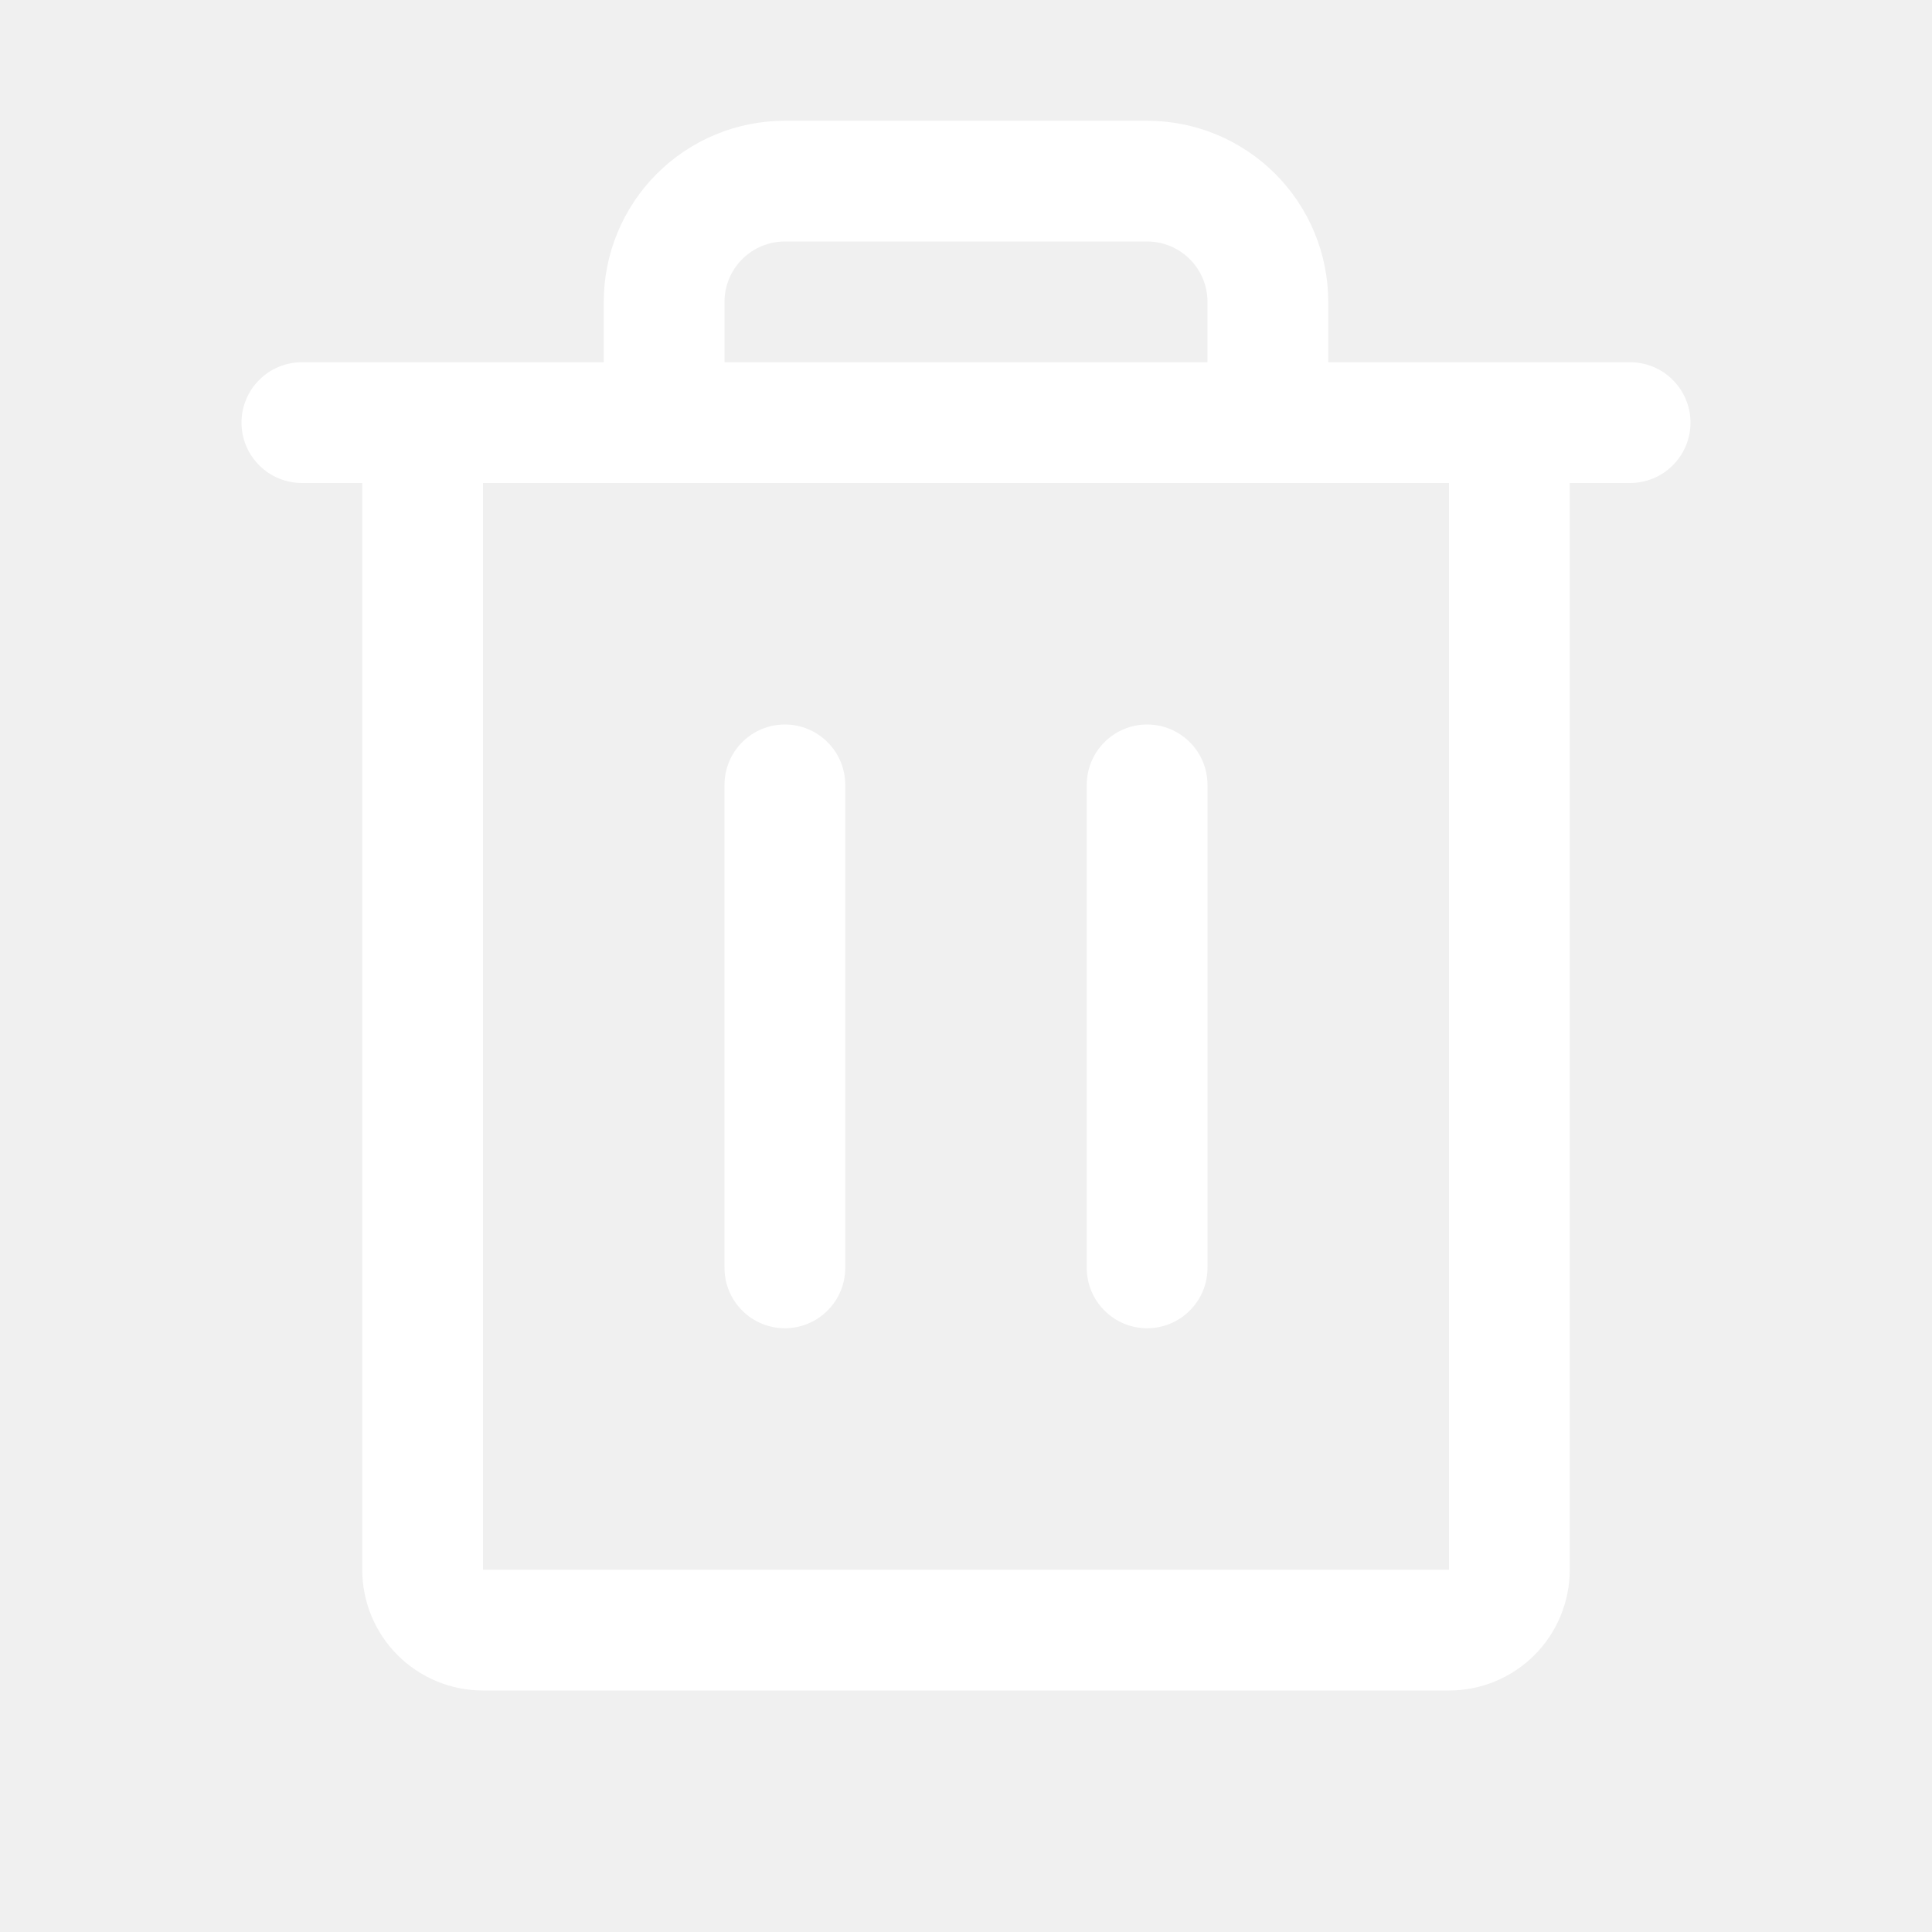
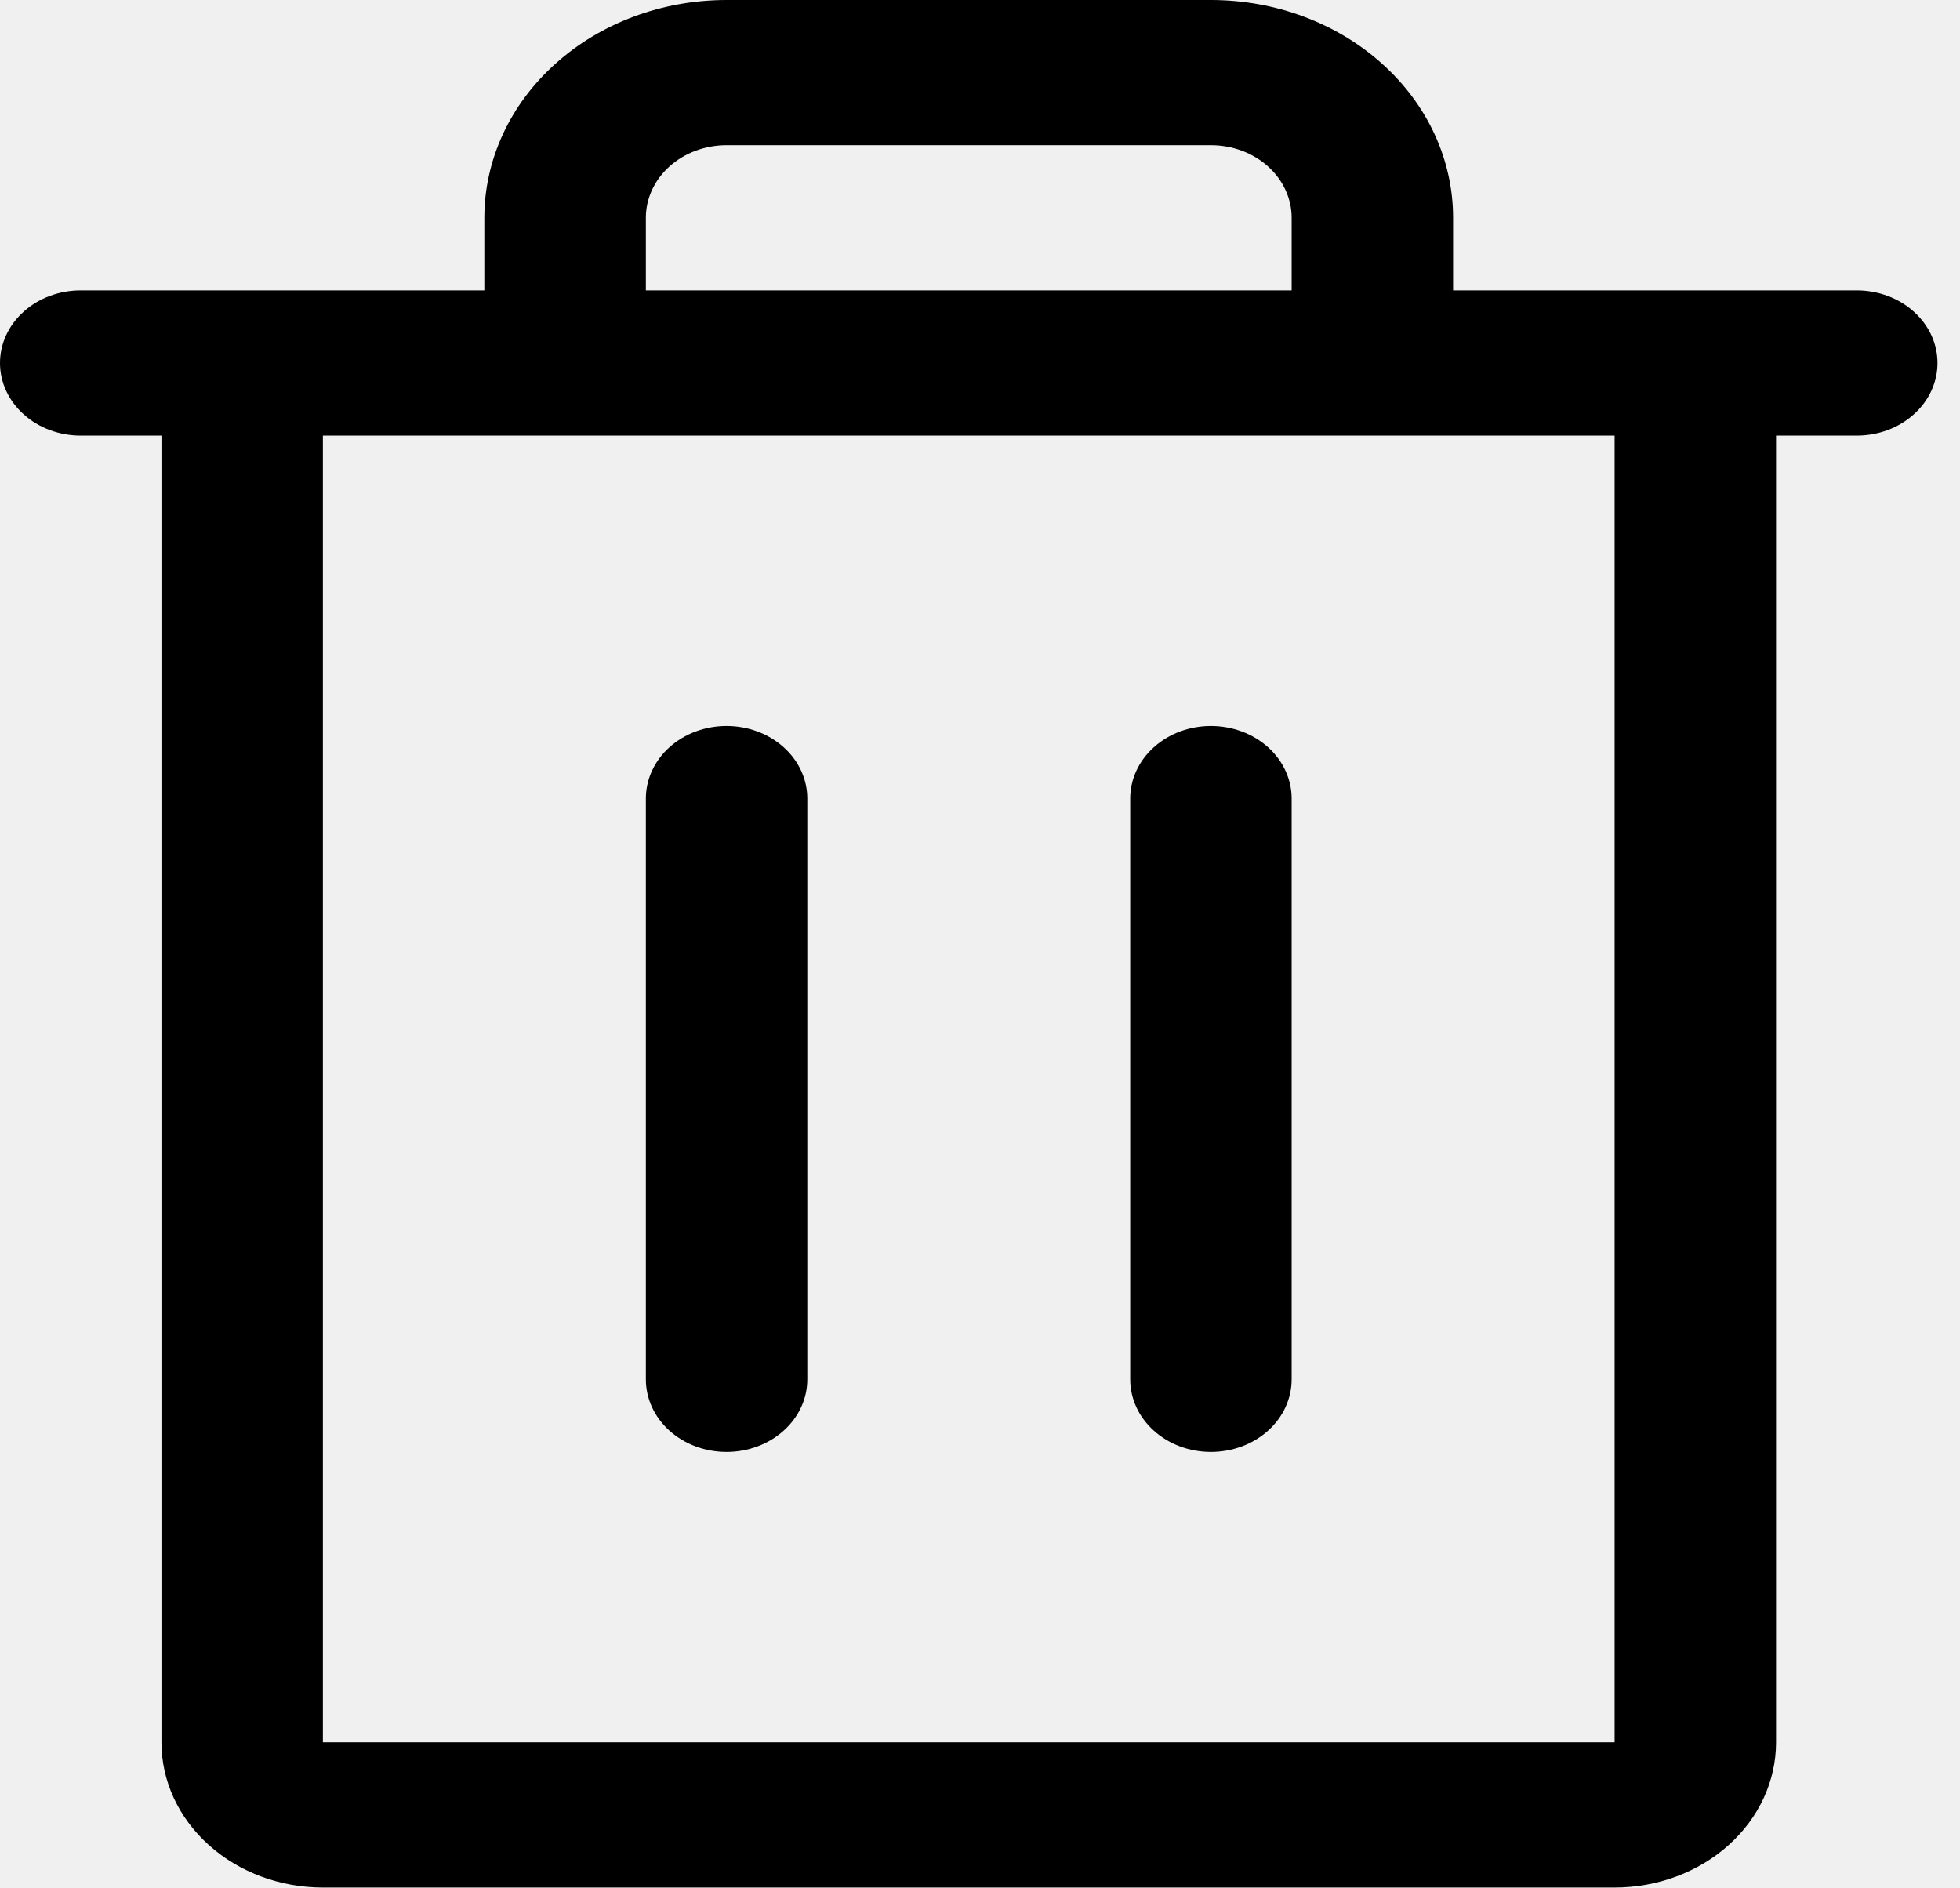
- <svg xmlns="http://www.w3.org/2000/svg" width="24" height="24" viewBox="0 0 24 24" fill="none">
-   <path d="M20.25 4.5H16.5V3.75C16.5 3.153 16.263 2.581 15.841 2.159C15.419 1.737 14.847 1.5 14.25 1.5H9.75C9.153 1.5 8.581 1.737 8.159 2.159C7.737 2.581 7.5 3.153 7.5 3.75V4.5H3.75C3.551 4.5 3.36 4.579 3.22 4.72C3.079 4.86 3 5.051 3 5.25C3 5.449 3.079 5.64 3.22 5.78C3.36 5.921 3.551 6 3.75 6H4.5V19.5C4.5 19.898 4.658 20.279 4.939 20.561C5.221 20.842 5.602 21 6 21H18C18.398 21 18.779 20.842 19.061 20.561C19.342 20.279 19.5 19.898 19.5 19.5V6H20.25C20.449 6 20.64 5.921 20.78 5.78C20.921 5.64 21 5.449 21 5.25C21 5.051 20.921 4.86 20.78 4.72C20.64 4.579 20.449 4.5 20.25 4.5ZM9 3.75C9 3.551 9.079 3.36 9.22 3.22C9.36 3.079 9.551 3 9.75 3H14.25C14.449 3 14.64 3.079 14.78 3.22C14.921 3.36 15 3.551 15 3.75V4.5H9V3.75ZM18 19.5H6V6H18V19.5ZM10.5 9.75V15.75C10.5 15.949 10.421 16.14 10.28 16.28C10.14 16.421 9.949 16.5 9.75 16.5C9.551 16.5 9.36 16.421 9.22 16.28C9.079 16.14 9 15.949 9 15.75V9.75C9 9.551 9.079 9.36 9.22 9.22C9.36 9.079 9.551 9 9.75 9C9.949 9 10.14 9.079 10.28 9.22C10.421 9.36 10.5 9.551 10.5 9.75ZM15 9.75V15.75C15 15.949 14.921 16.14 14.78 16.28C14.64 16.421 14.449 16.5 14.25 16.5C14.051 16.5 13.86 16.421 13.72 16.28C13.579 16.14 13.5 15.949 13.5 15.75V9.75C13.5 9.551 13.579 9.36 13.72 9.22C13.86 9.079 14.051 9 14.25 9C14.449 9 14.64 9.079 14.78 9.22C14.921 9.36 15 9.551 15 9.75Z" fill="white" />
+ <svg xmlns="http://www.w3.org/2000/svg" width="27" height="26" viewBox="0 0 27 26" fill="none">
+   <path d="M25.578 4H20.017V3C20.017 2.204 19.666 1.441 19.04 0.879C18.415 0.316 17.566 0 16.681 0H10.009C9.124 0 8.275 0.316 7.65 0.879C7.024 1.441 6.672 2.204 6.672 3V4H1.112C0.817 4 0.534 4.105 0.326 4.293C0.117 4.48 0 4.735 0 5C0 5.265 0.117 5.52 0.326 5.707C0.534 5.895 0.817 6 1.112 6H2.224V24C2.224 24.53 2.458 25.039 2.876 25.414C3.293 25.789 3.858 26 4.448 26H22.242C22.831 26 23.397 25.789 23.814 25.414C24.232 25.039 24.466 24.53 24.466 24V6H25.578C25.873 6 26.156 5.895 26.364 5.707C26.573 5.52 26.69 5.265 26.69 5C26.69 4.735 26.573 4.48 26.364 4.293C26.156 4.105 25.873 4 25.578 4ZM8.897 3C8.897 2.735 9.014 2.48 9.222 2.293C9.431 2.105 9.714 2 10.009 2H16.681C16.976 2 17.259 2.105 17.468 2.293C17.676 2.48 17.793 2.735 17.793 3V4H8.897V3ZM22.242 24H4.448V6H22.242V24ZM11.121 11V19C11.121 19.265 11.004 19.52 10.795 19.707C10.586 19.895 10.304 20 10.009 20C9.714 20 9.431 19.895 9.222 19.707C9.014 19.52 8.897 19.265 8.897 19V11C8.897 10.735 9.014 10.48 9.222 10.293C9.431 10.105 9.714 10 10.009 10C10.304 10 10.586 10.105 10.795 10.293C11.004 10.48 11.121 10.735 11.121 11ZM17.793 11V19C17.793 19.265 17.676 19.52 17.468 19.707C17.259 19.895 16.976 20 16.681 20C16.386 20 16.103 19.895 15.895 19.707C15.686 19.52 15.569 19.265 15.569 19V11C15.569 10.735 15.686 10.48 15.895 10.293C16.103 10.105 16.386 10 16.681 10C16.976 10 17.259 10.105 17.468 10.293C17.676 10.48 17.793 10.735 17.793 11Z" fill="black" />
</svg>
